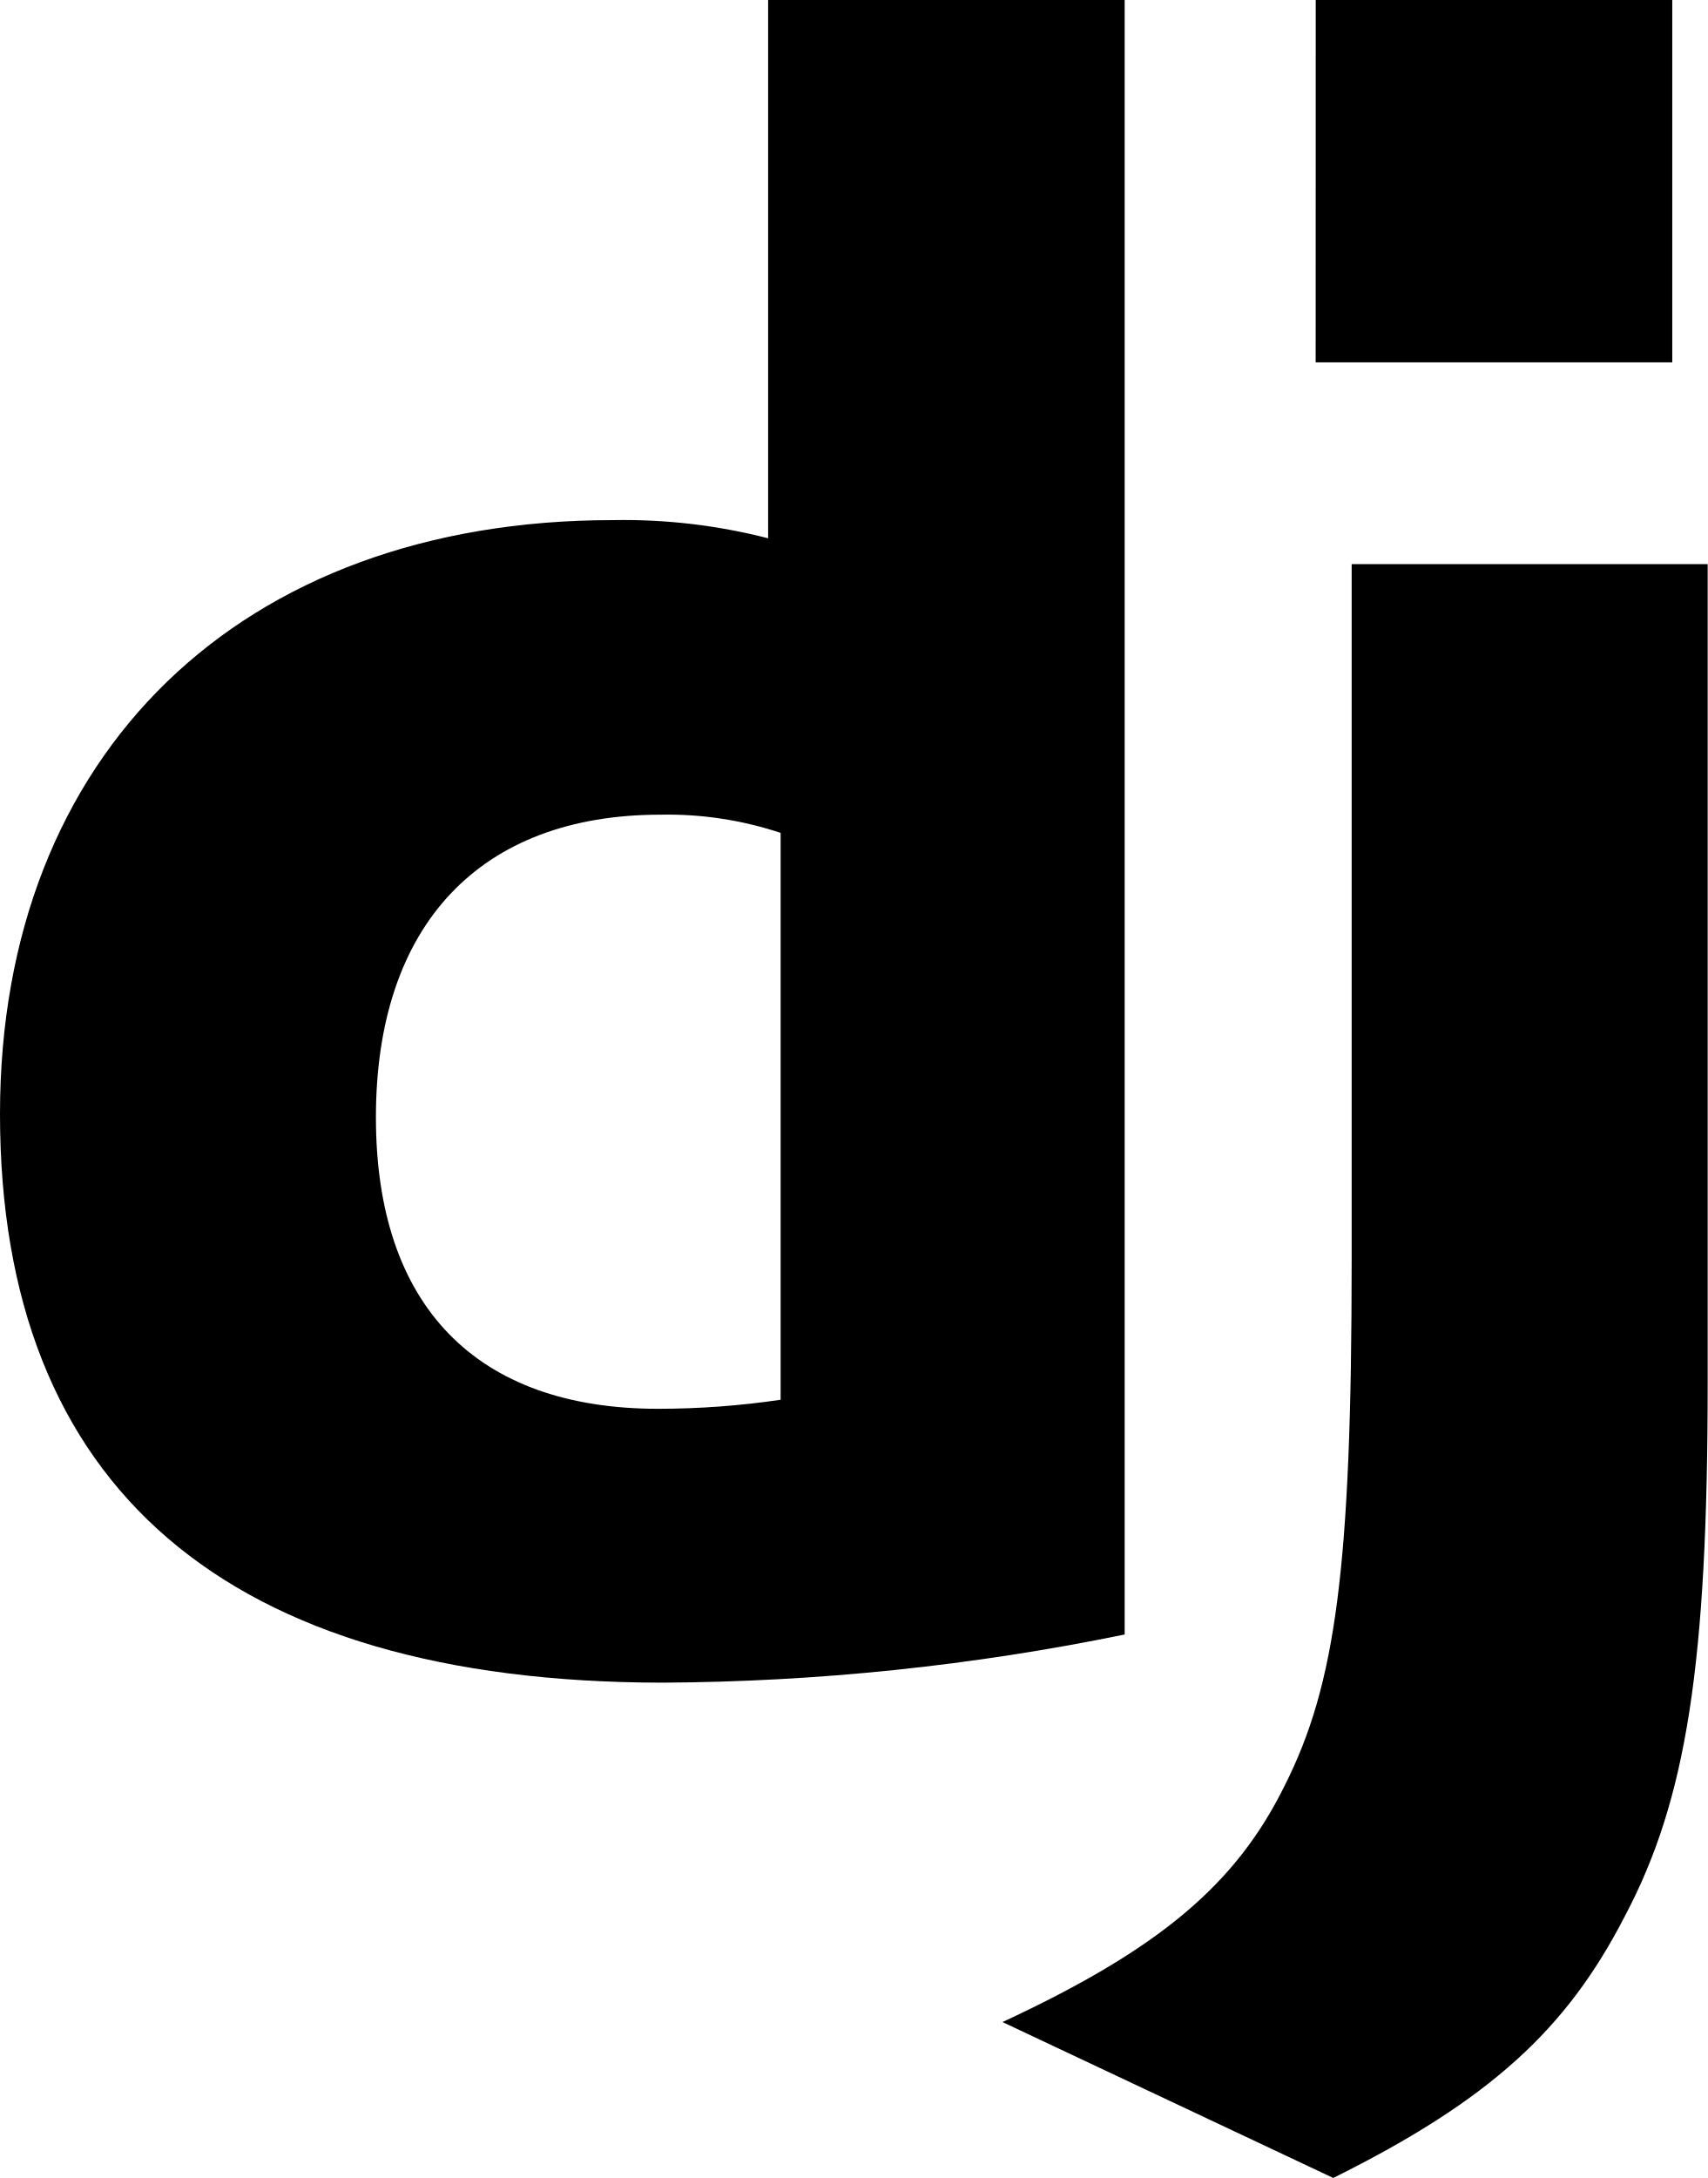
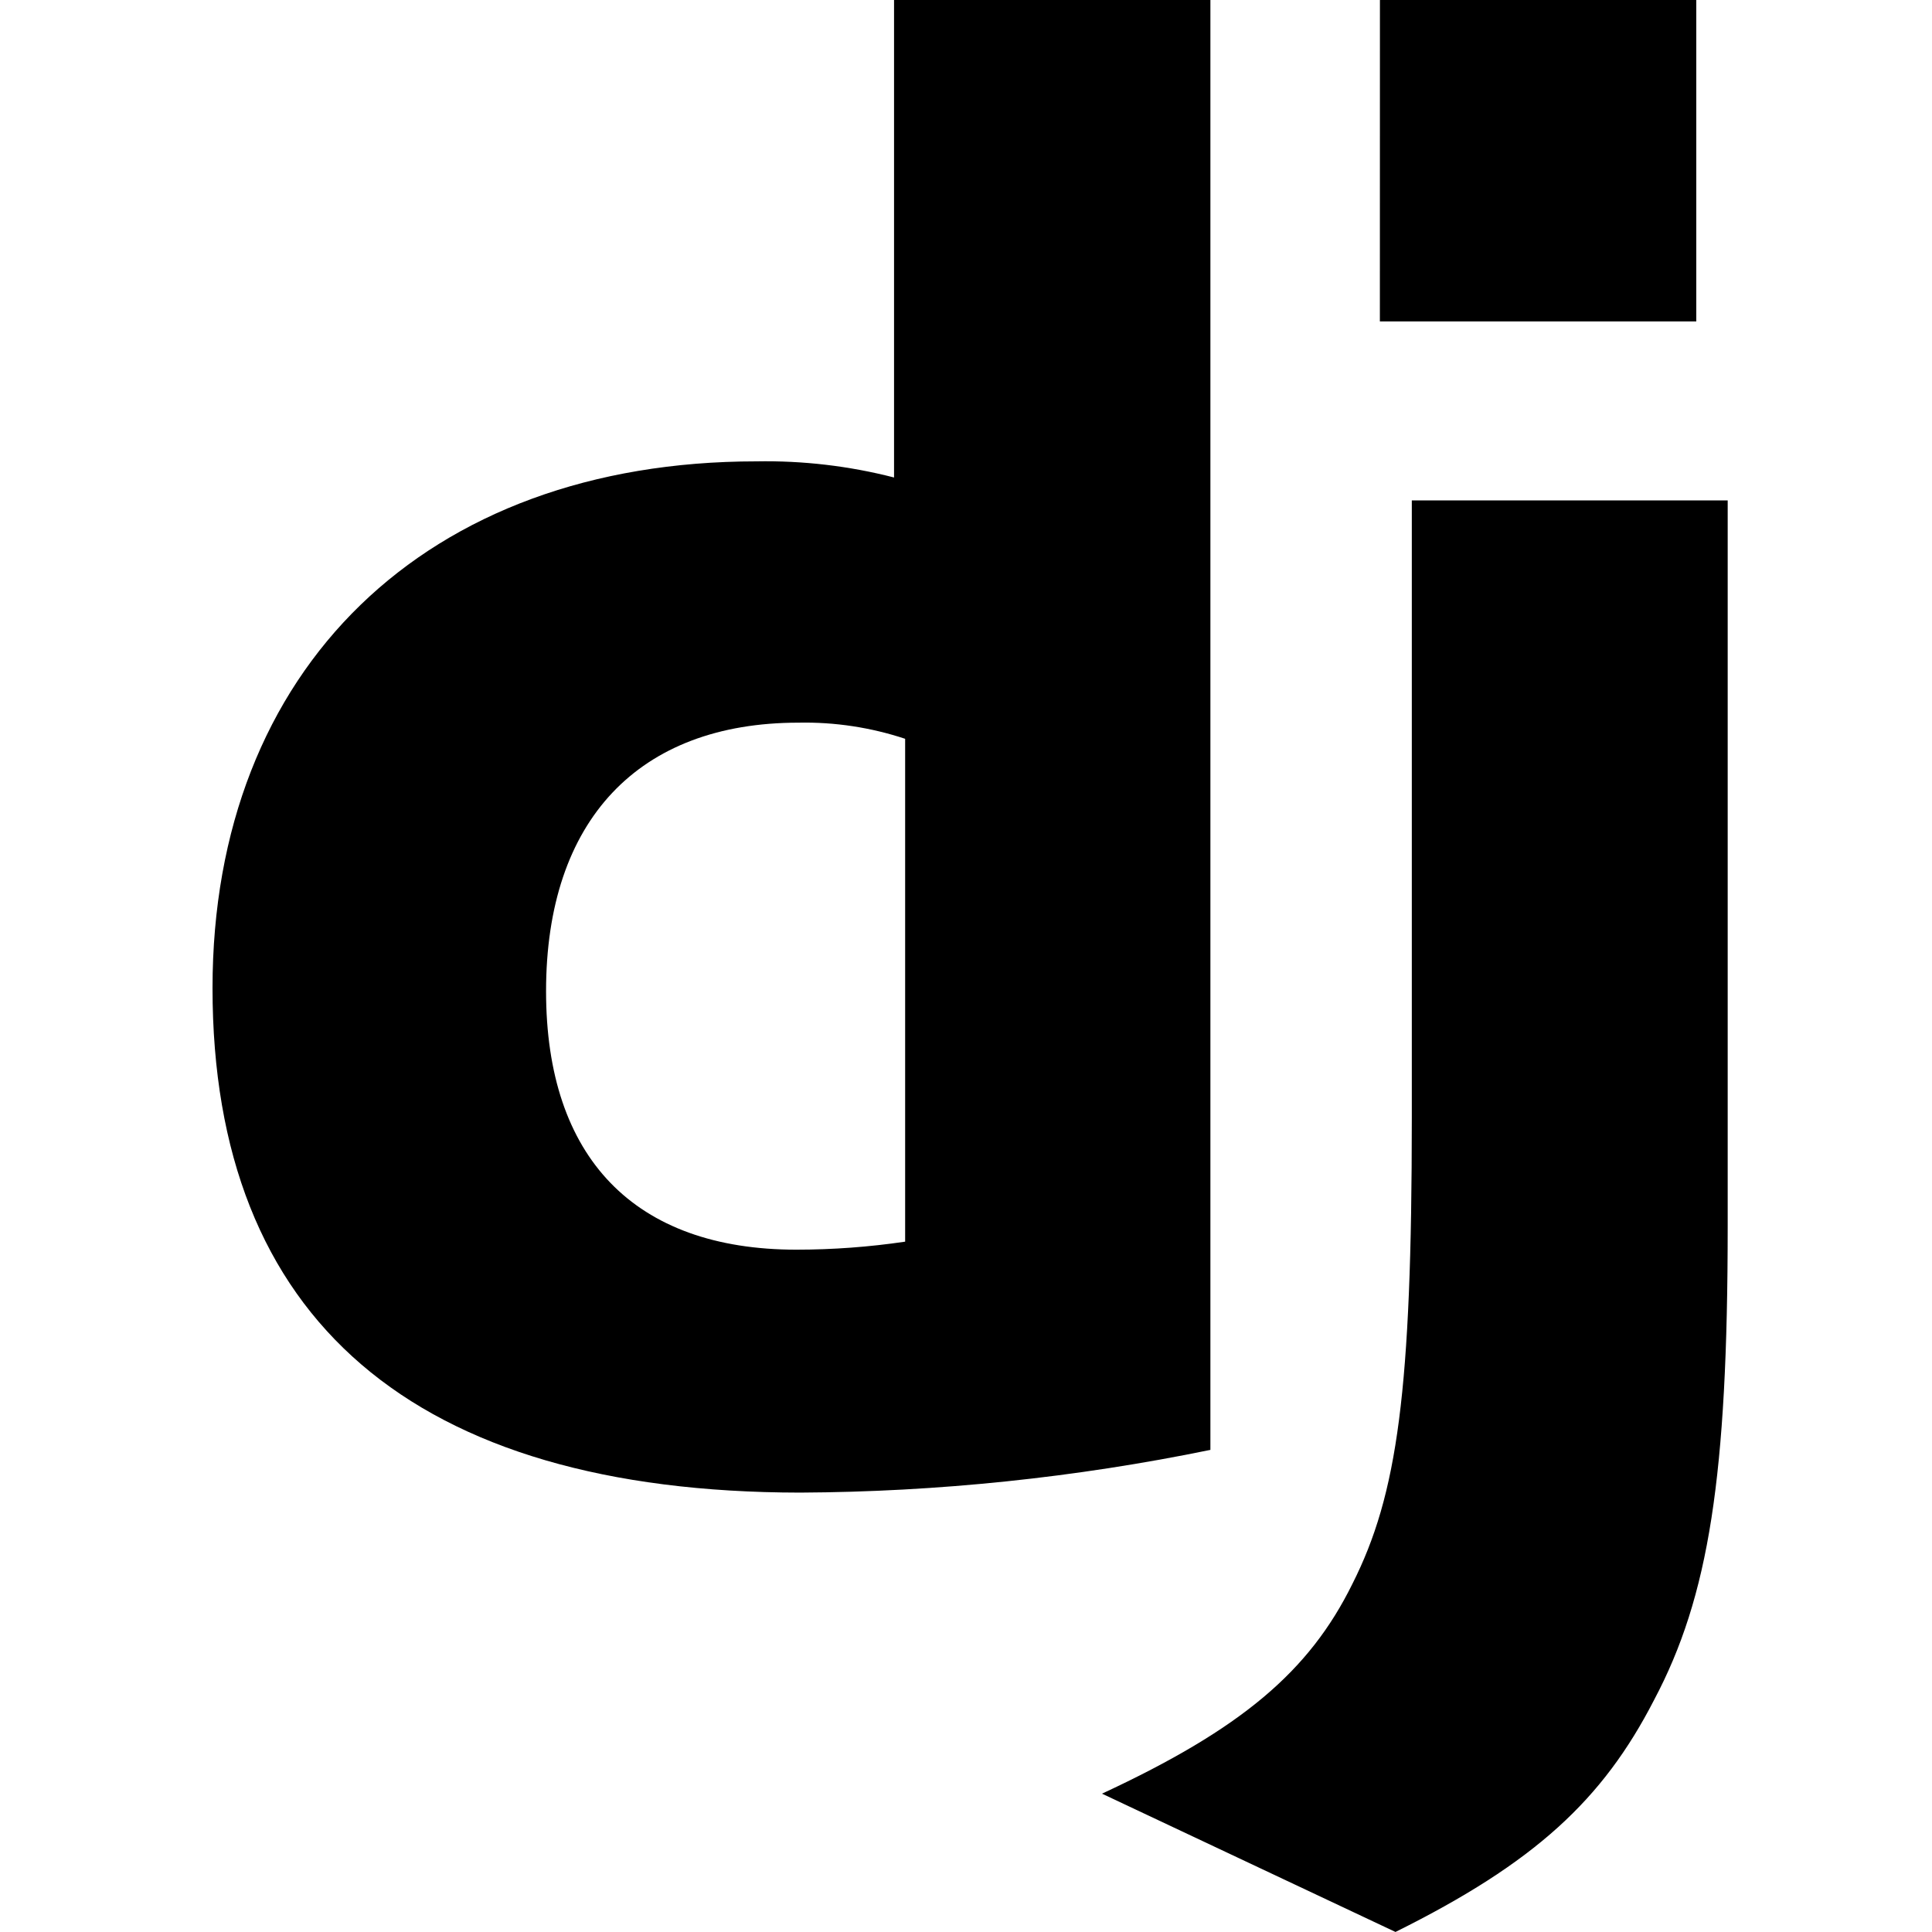
- <svg xmlns="http://www.w3.org/2000/svg" id="django" width="78.425" height="100" viewBox="0 0 78.425 100">
-   <path id="Path_9" data-name="Path 9" d="M35.276,0H51.65V75.046a108.3,108.3,0,0,1-21.241,2.211C10.41,77.236,0,68.3,0,51.143,0,34.61,11.042,23.88,28.153,23.88a26.64,26.64,0,0,1,7.123.835V0Zm.574,38.24a16.485,16.485,0,0,0-5.521-.835c-8.281,0-13.065,5.052-13.065,13.9,0,8.619,4.573,13.378,12.96,13.378a38.631,38.631,0,0,0,5.626-.415Z" />
-   <path id="Path_10" data-name="Path 10" d="M182.186,25.9V63.47c0,12.94-.969,19.163-3.814,24.528-2.655,5.158-6.153,8.41-13.381,12L149.8,92.84c7.228-3.359,10.726-6.327,12.96-10.857,2.339-4.632,3.076-10,3.076-24.108V25.9h16.353Zm-18-25.9h16.374V16.637H164.183Z" transform="translate(-103.761)" />
+ <svg xmlns="http://www.w3.org/2000/svg" width="100" height="100" viewBox="0 0 100 100">
+   <defs>
+     <clipPath id="b">
+       <rect width="100" height="100" />
+     </clipPath>
+   </defs>
+   <g id="a" clip-path="url(#b)">
+     <g transform="translate(11)">
+       <path d="M35.276,0H51.65V75.046a108.3,108.3,0,0,1-21.241,2.211C10.41,77.236,0,68.3,0,51.143,0,34.61,11.042,23.88,28.153,23.88a26.64,26.64,0,0,1,7.123.835V0Zm.574,38.24a16.485,16.485,0,0,0-5.521-.835c-8.281,0-13.065,5.052-13.065,13.9,0,8.619,4.573,13.378,12.96,13.378a38.631,38.631,0,0,0,5.626-.415Z" />
+       <path d="M182.186,25.9V63.47c0,12.94-.969,19.163-3.814,24.528-2.655,5.158-6.153,8.41-13.381,12L149.8,92.84c7.228-3.359,10.726-6.327,12.96-10.857,2.339-4.632,3.076-10,3.076-24.108V25.9h16.353Zm-18-25.9h16.374V16.637H164.183Z" transform="translate(-103.761)" />
+     </g>
+   </g>
</svg>
